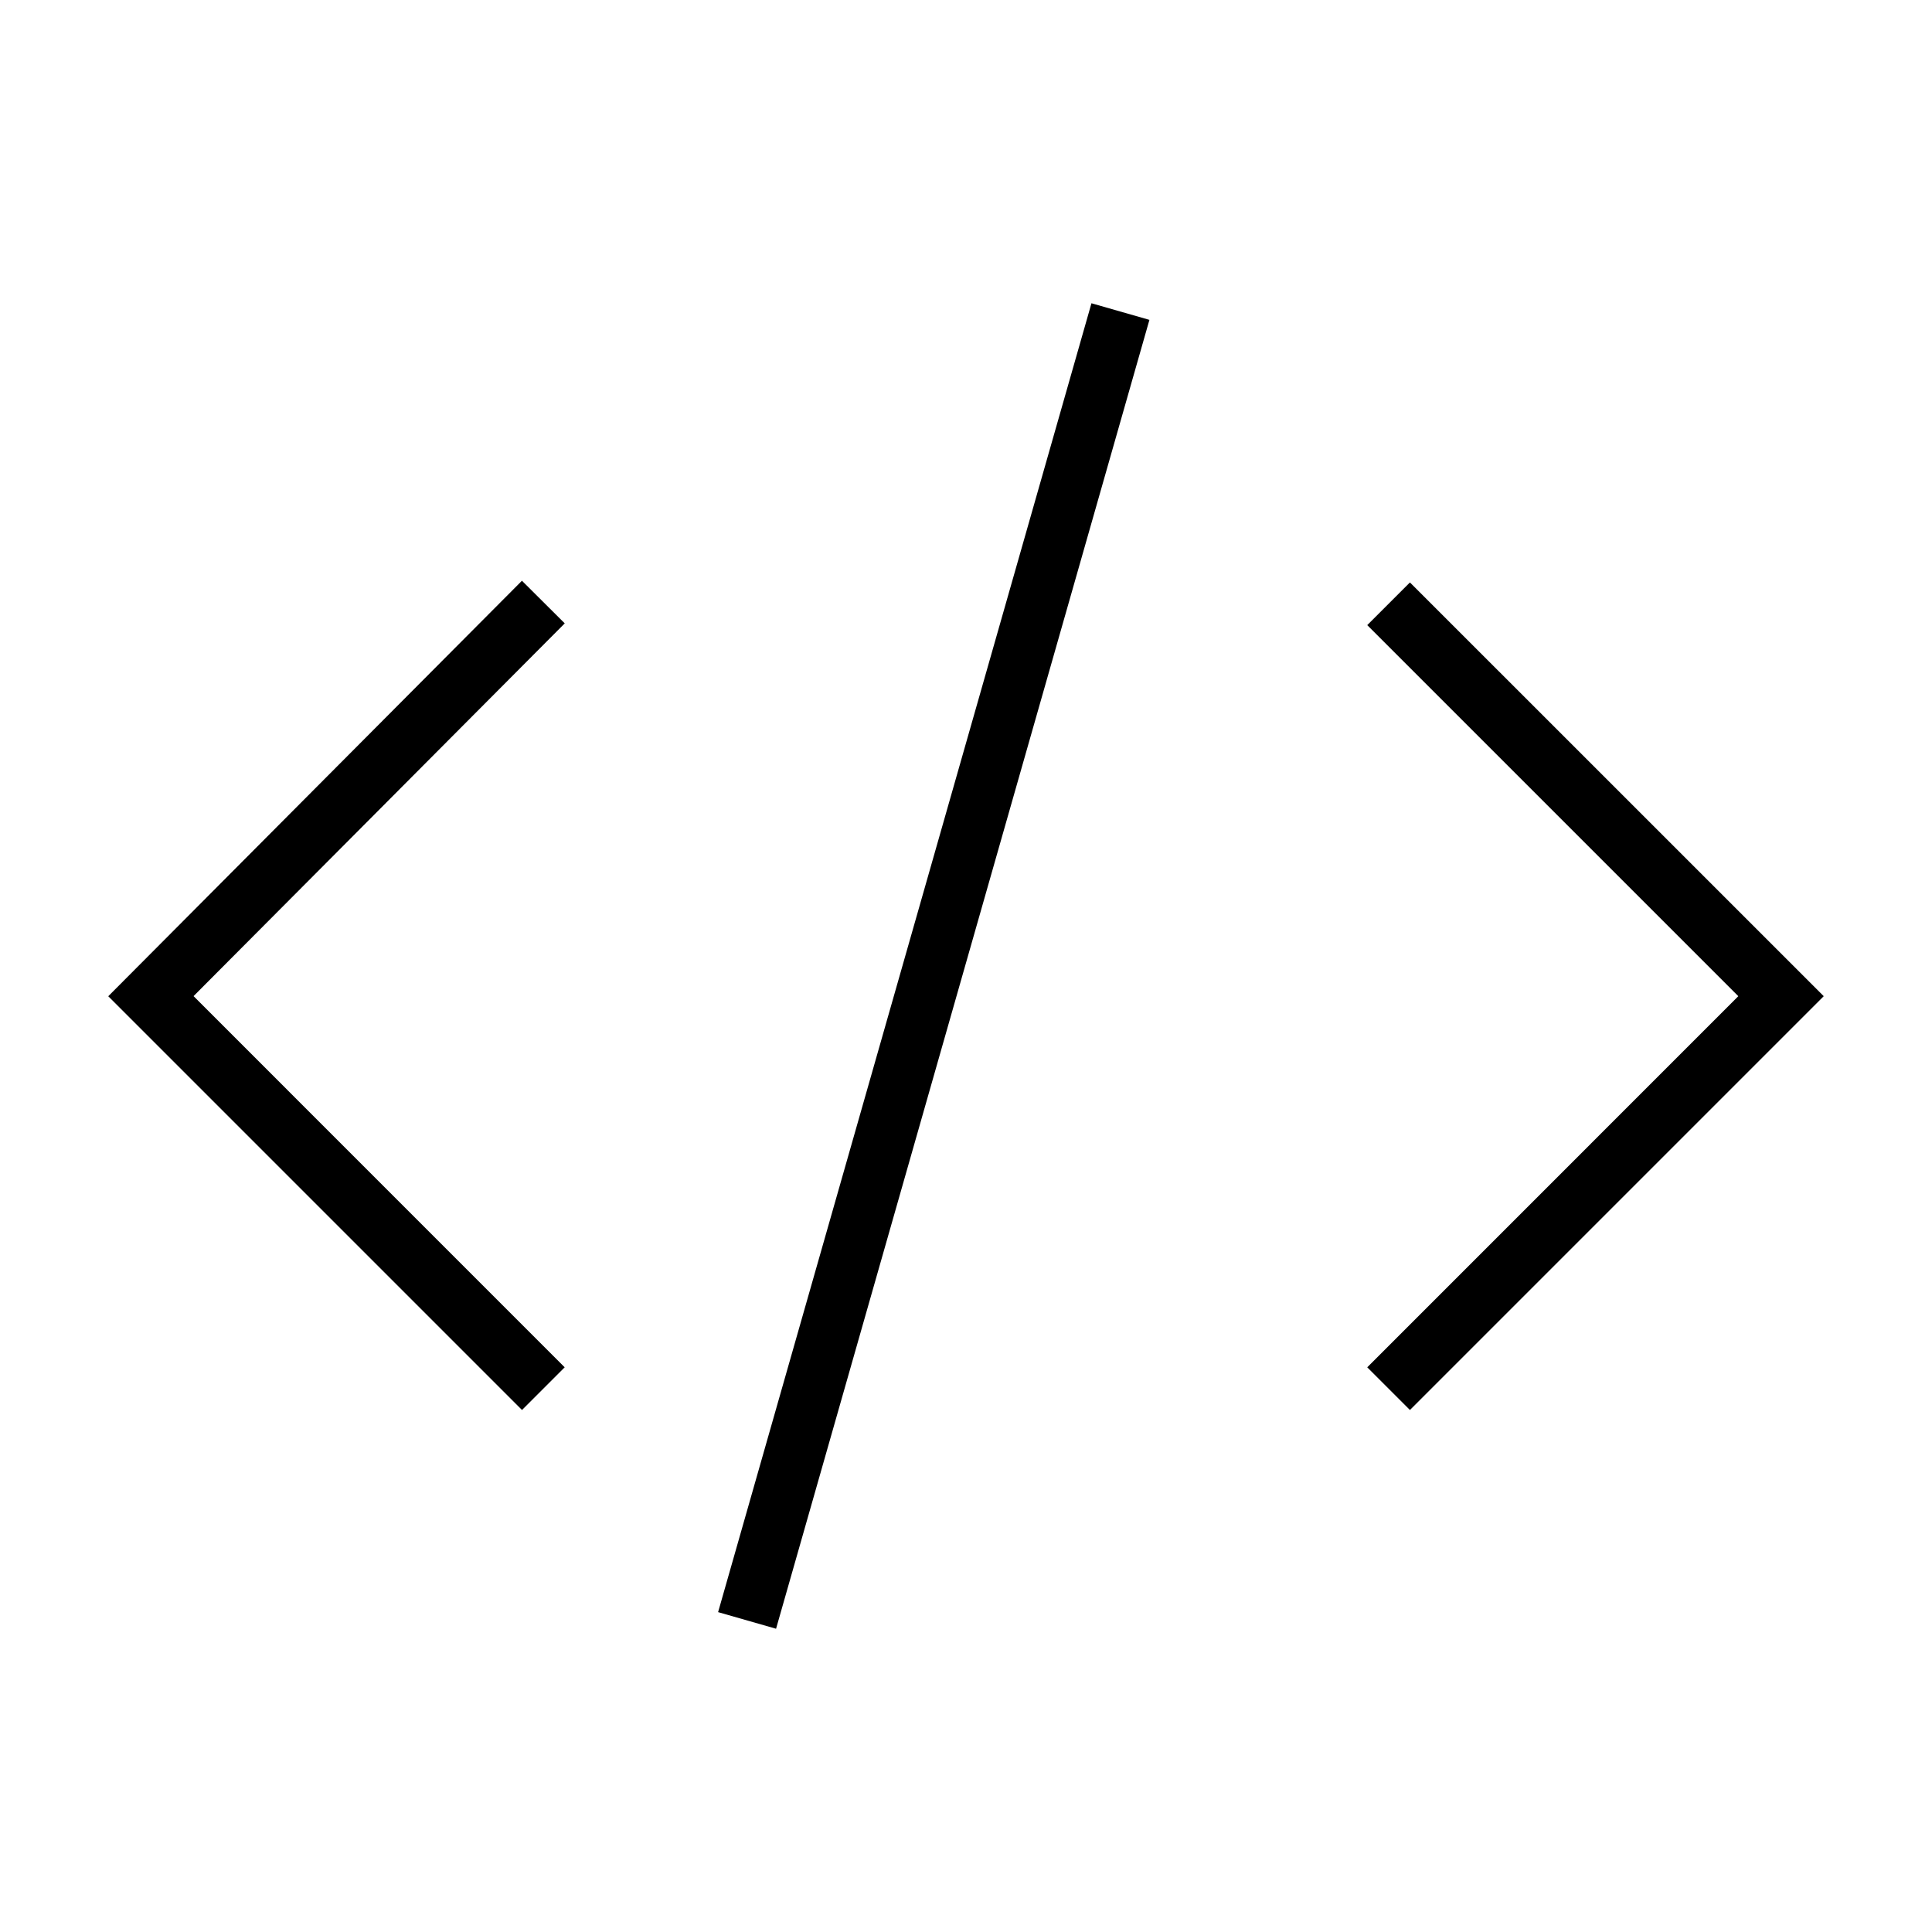
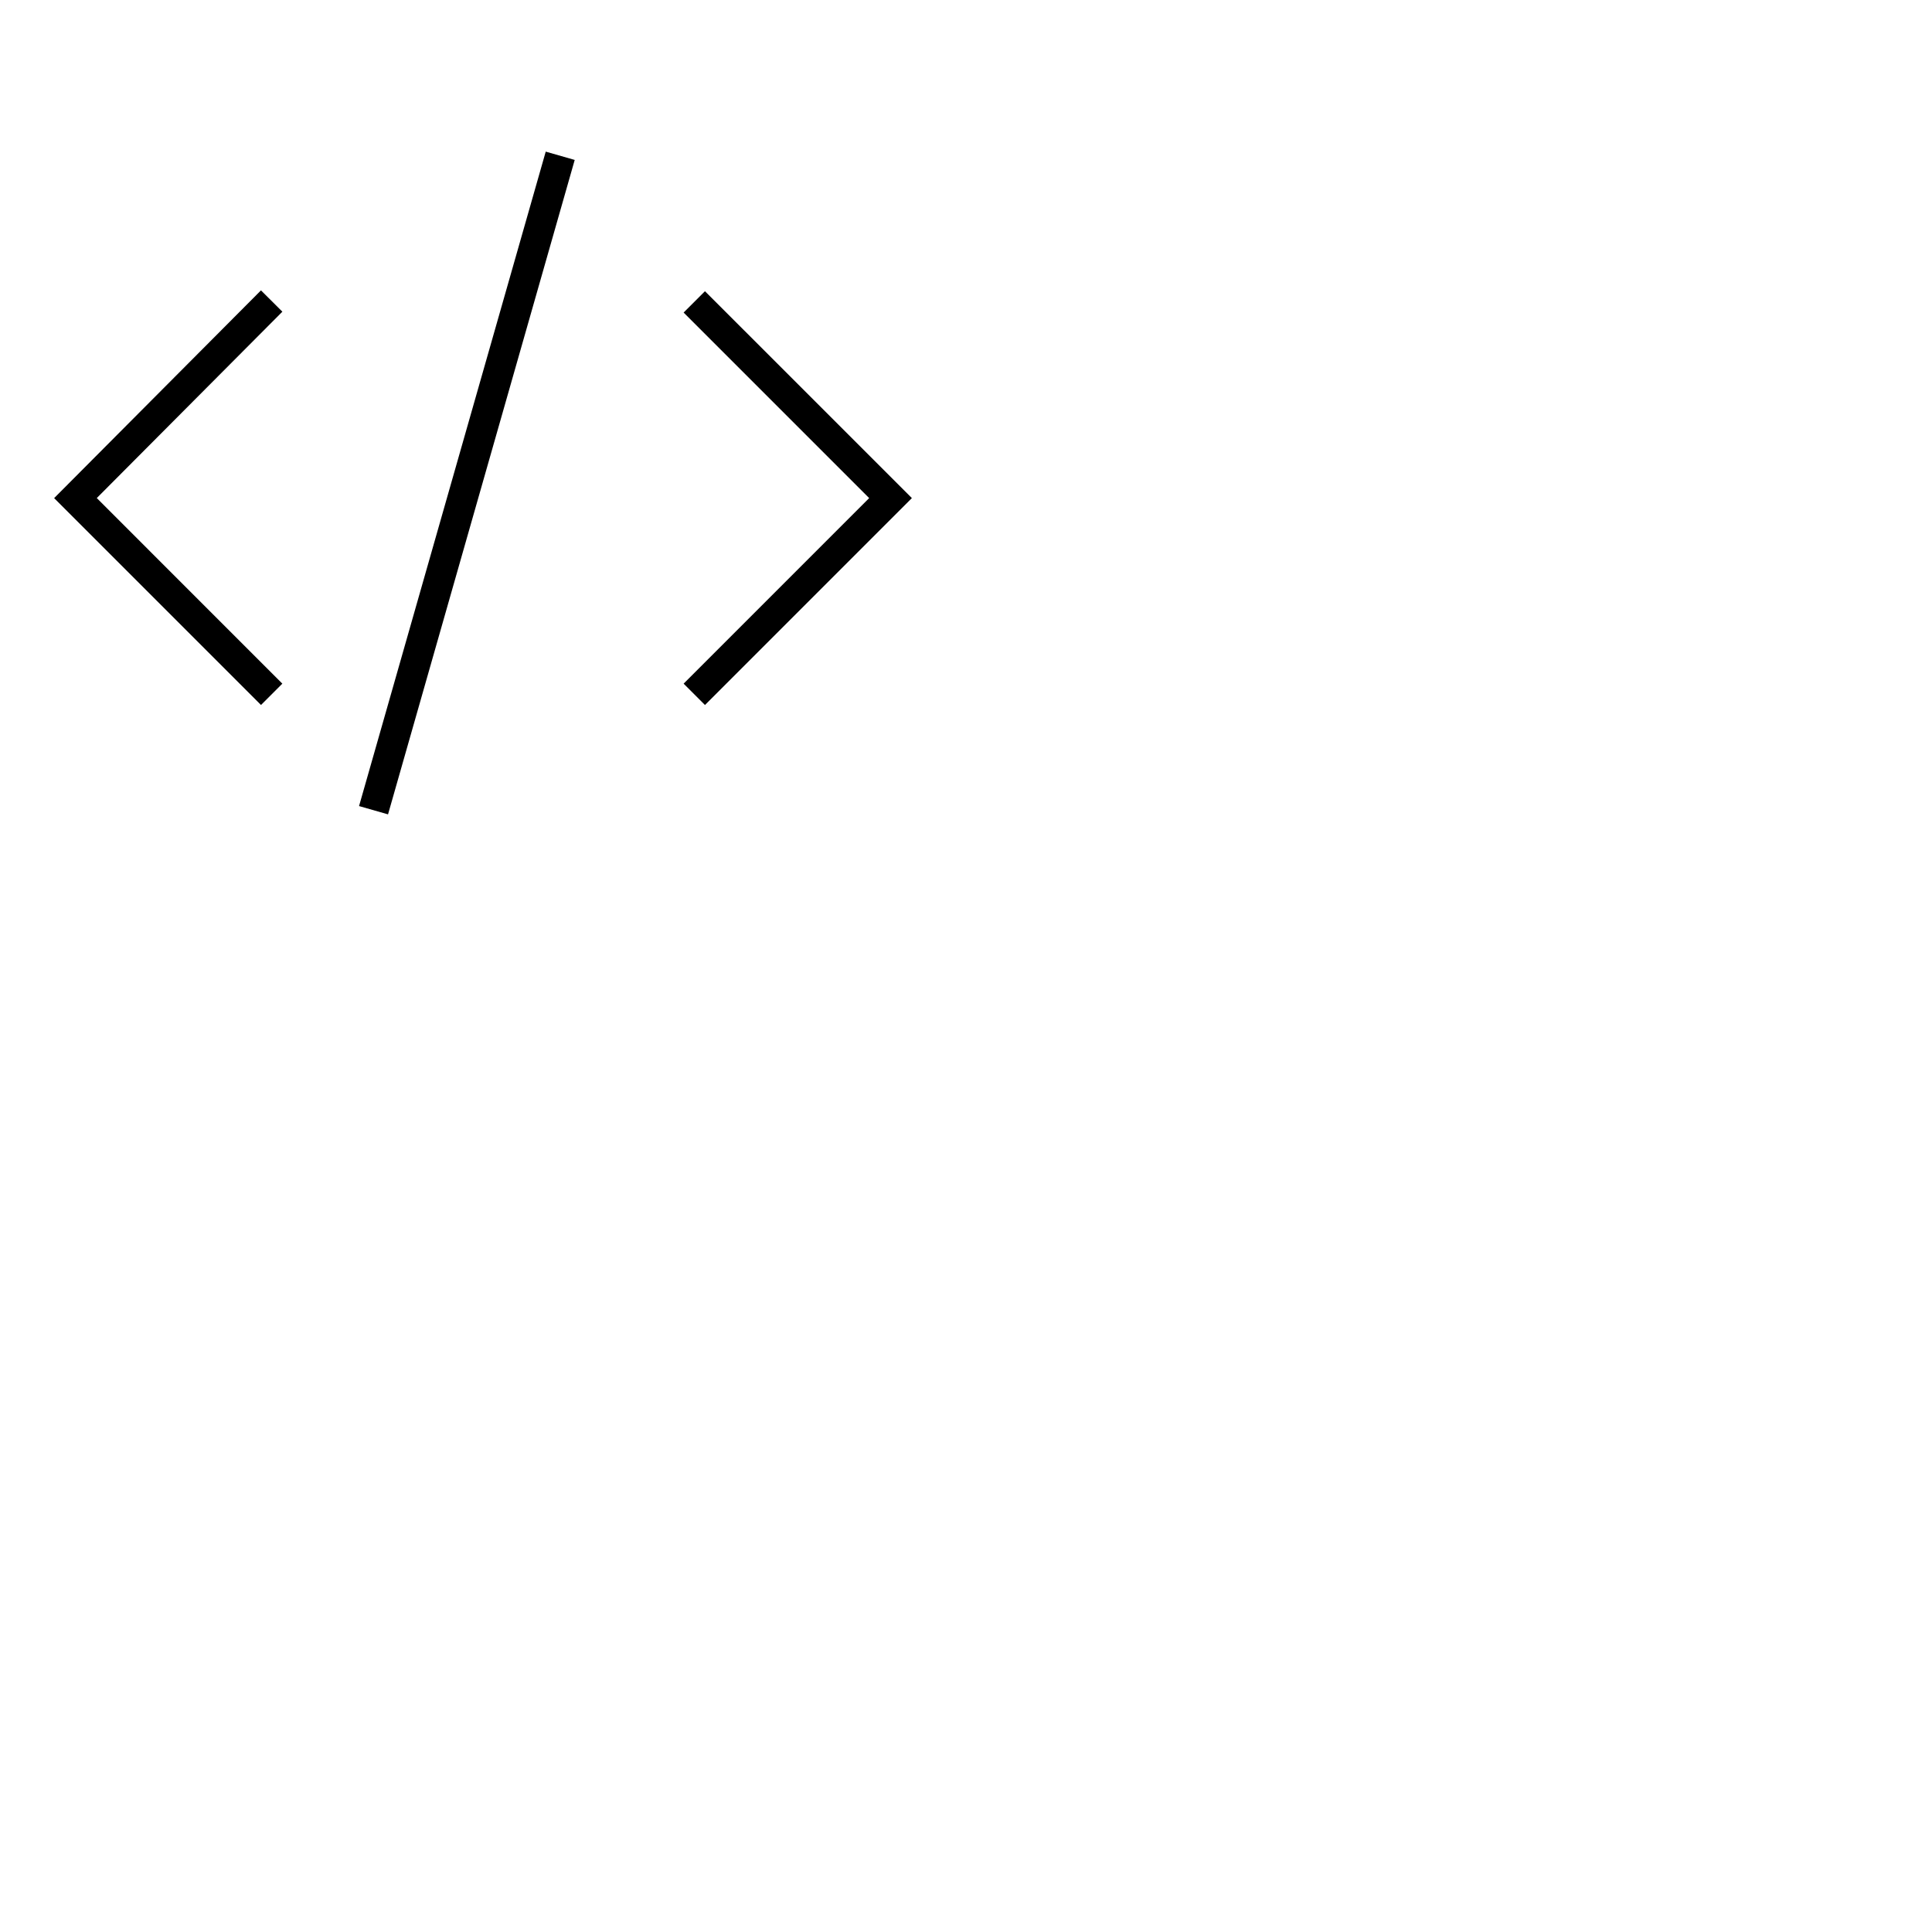
- <svg xmlns="http://www.w3.org/2000/svg" viewBox="0 0 32 32">
+ <svg xmlns="http://www.w3.org/2000/svg" viewBox="0 0 64 64">
  <path d="M12.854 26.977l-.96-.275 6.184-21.679.96.275zm9.792-16.623l6.146 6.146-6.146 6.147.707.707 6.854-6.854-6.854-6.853zM9.353 22.647l-6.147-6.148 6.148-6.174-.709-.706-6.852 6.882 6.853 6.853z" />
  <path fill="none" d="M0 0h32v32H0z" />
</svg>
